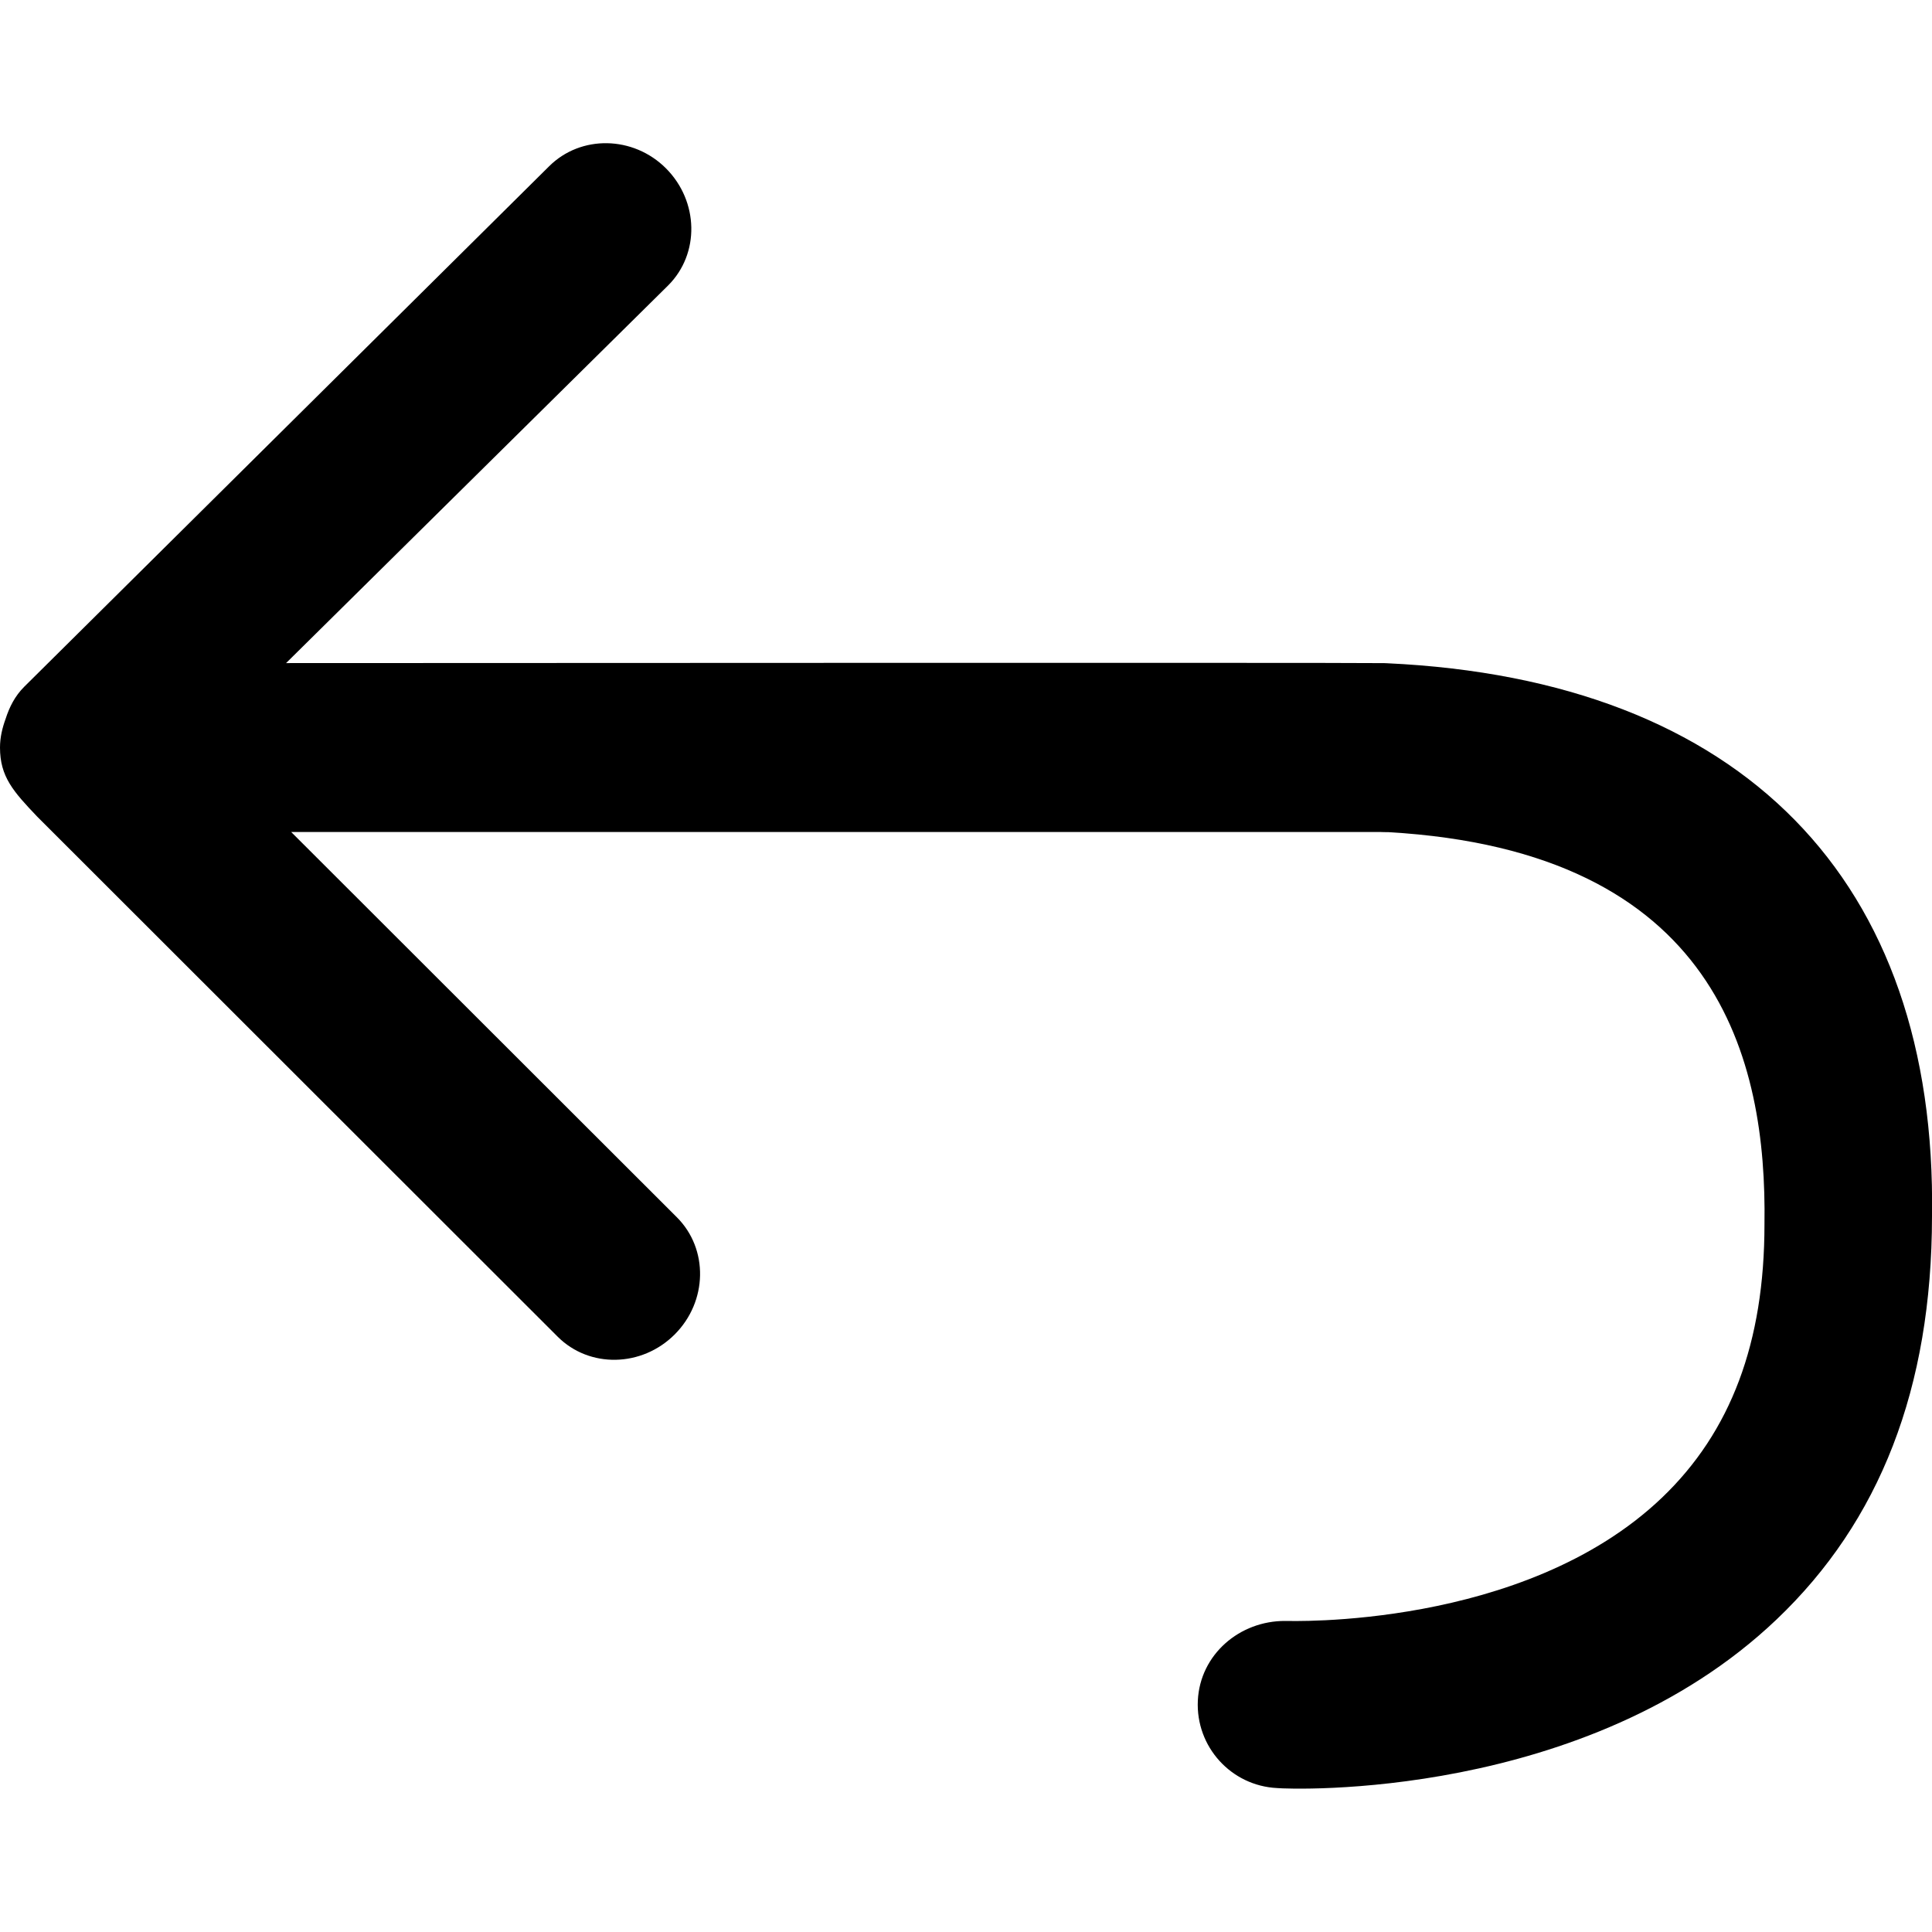
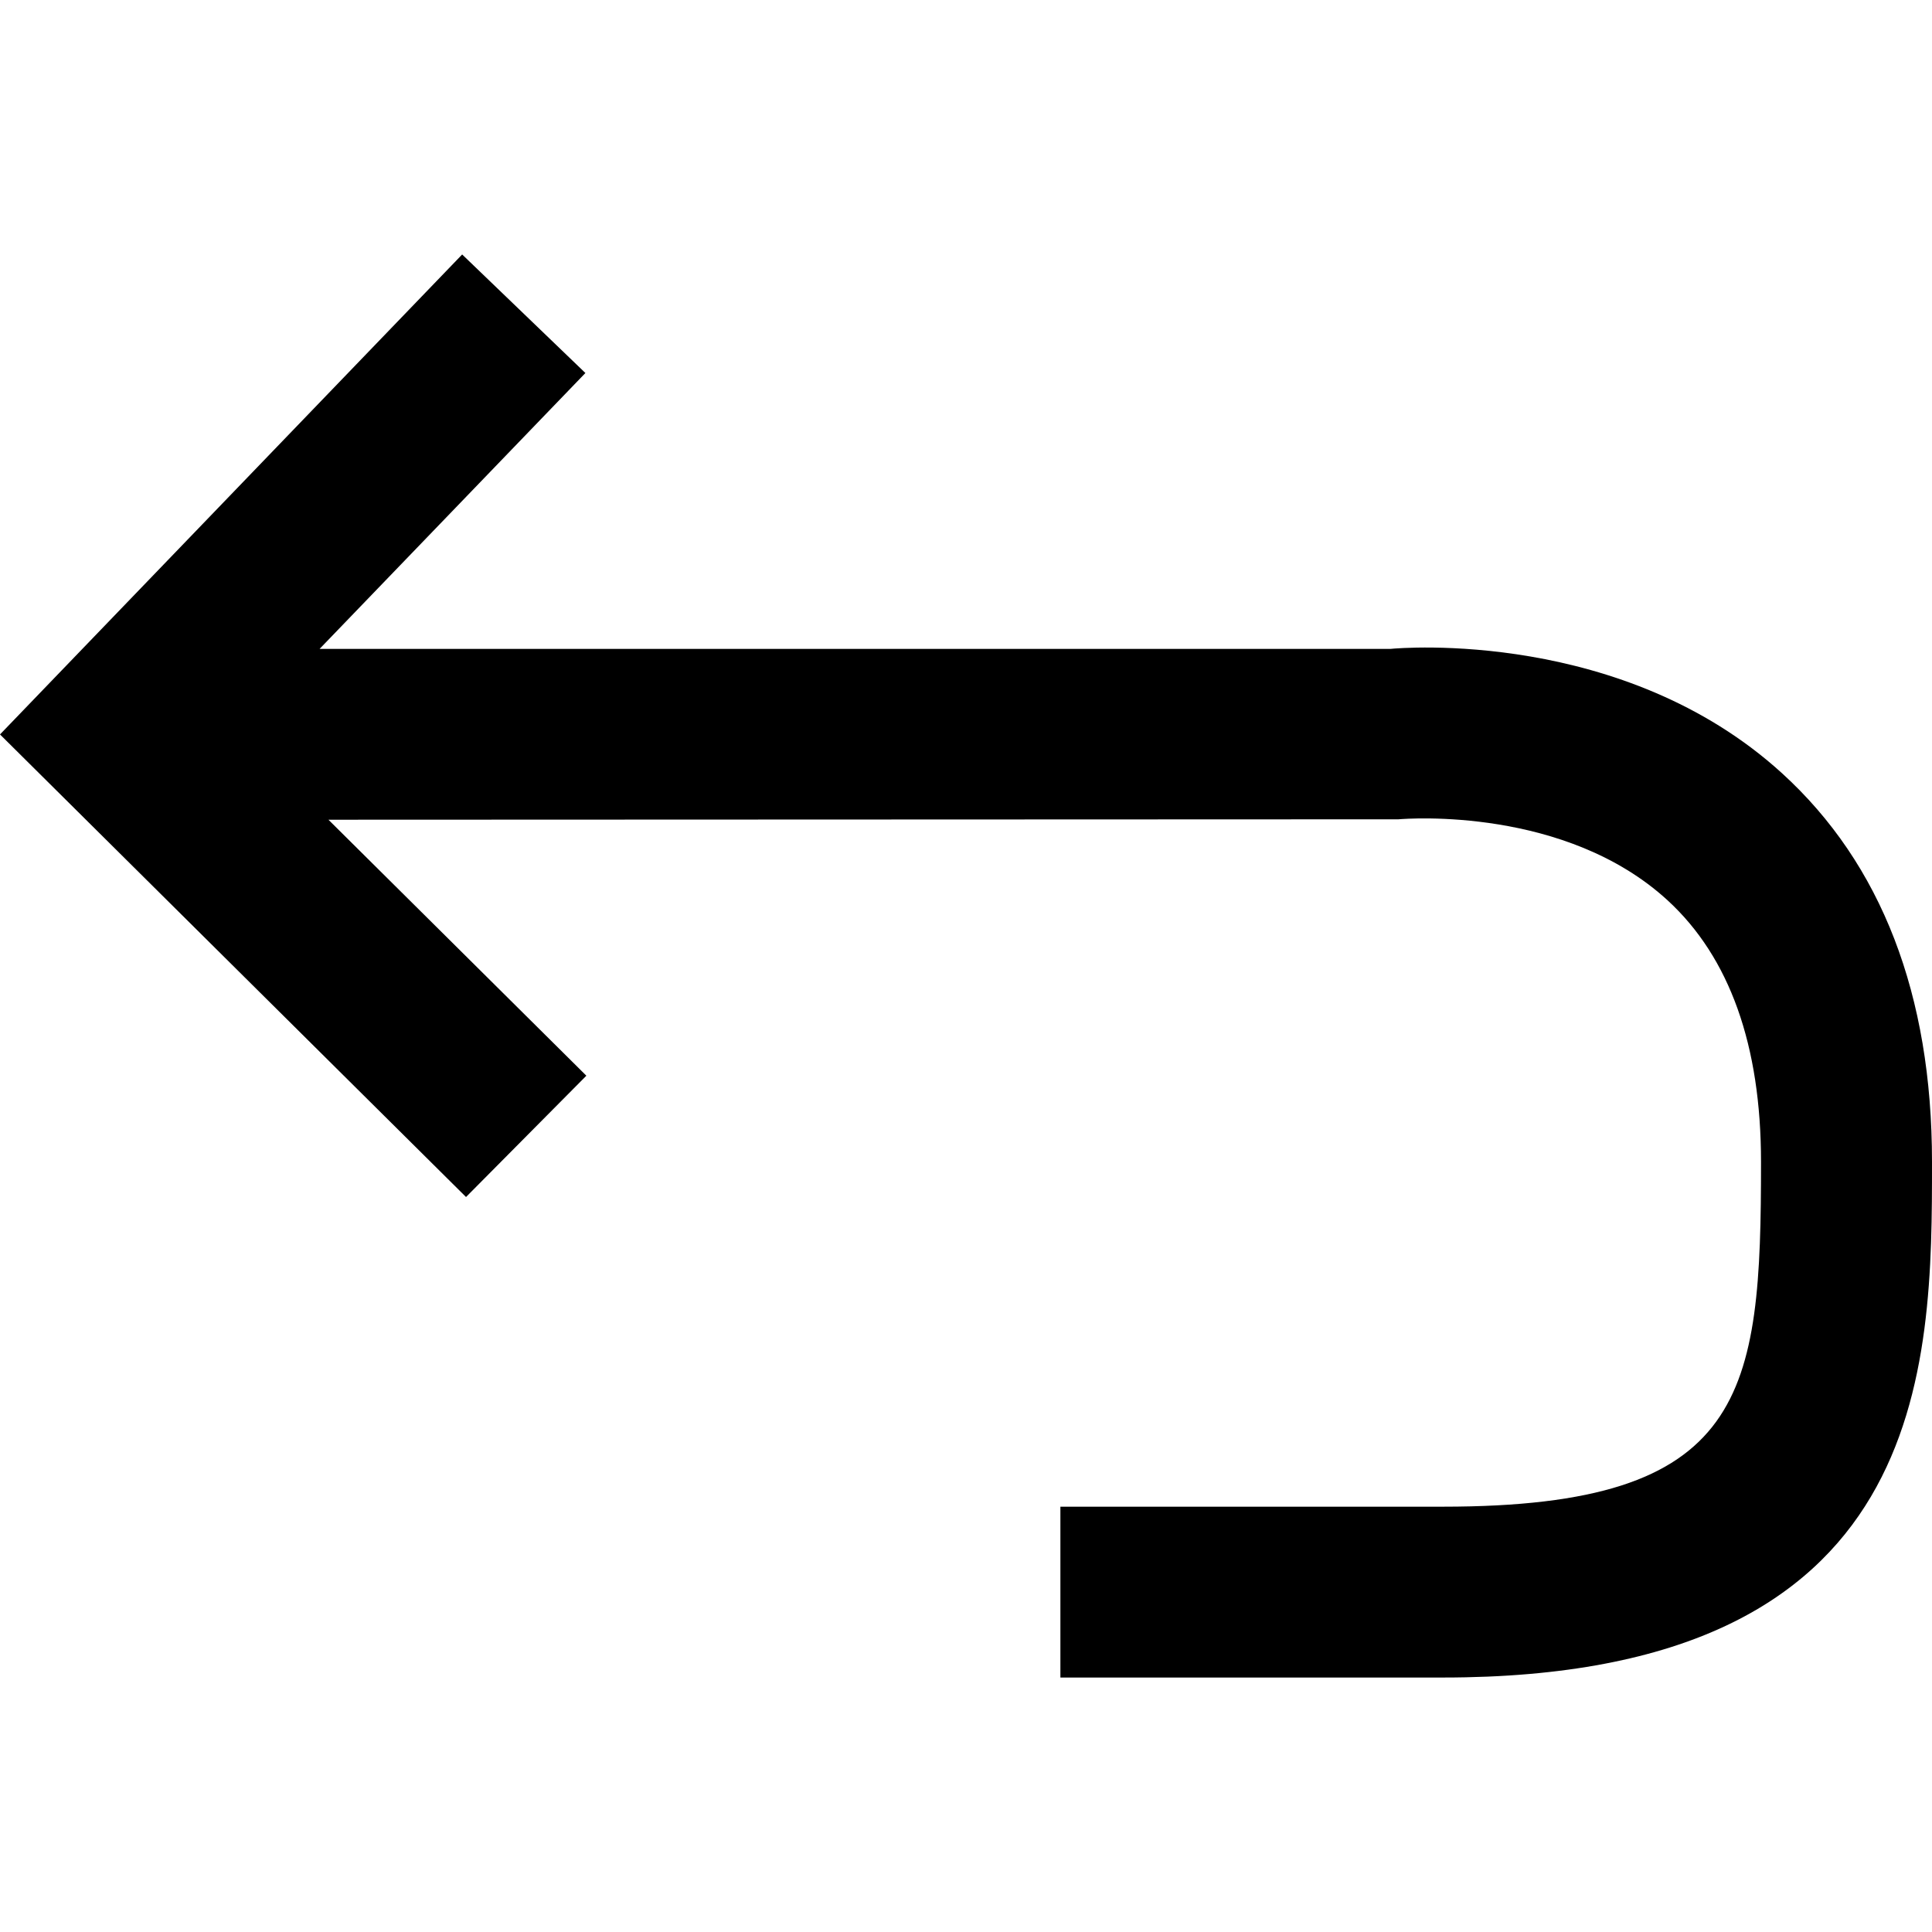
<svg xmlns="http://www.w3.org/2000/svg" version="1.1" id="undo" x="0px" y="0px" viewBox="0 0 14 14" style="enable-background:new 0 0 14 14;" xml:space="preserve">
-   <path d="M0,5.417c0,0.212,0.097,0.319,0.269,0.5l3.772,3.769  c0.23,0.23,0.61,0.222,0.848-0.016c0.239-0.239,0.246-0.619,0.016-0.849  L2.11,6.029h7.893c0.015,0,0.042,0.002,0.056,0.001  c2.392,0.137,2.745,1.651,2.727,2.842c0,0.855-0.243,1.503-0.743,1.981  c-1.003,0.958-2.714,0.892-2.729,0.893c-0.331-0.002-0.618,0.243-0.634,0.577  c-0.016,0.334,0.241,0.618,0.575,0.634c0.091,0.009,2.236,0.095,3.619-1.222  c0.747-0.711,1.125-1.674,1.126-2.921c0.037-2.433-1.371-3.889-3.951-4.008  c-0.014-0.001-0.031-0.001-0.046-0.001H9.947c-0.072-0.004-7.874,0-7.874,0  l2.769-2.737c0.23-0.23,0.222-0.609-0.016-0.848  C4.589,0.983,4.209,0.976,3.979,1.205L0.175,4.977  C0.108,5.044,0.068,5.124,0.041,5.208C0.017,5.274,0,5.343,0,5.417z" />
+   <path d="M3.349,1.844L4.242,2.703l-1.926,1.999h7.761  c0.07-0.007,1.686-0.146,2.836,0.901C13.634,6.26,14,7.208,14,8.42  c0,1.487,0,3.736-3.543,3.736H7.684v-1.238h2.773c2.206,0,2.304-0.811,2.304-2.498  c0-0.845-0.227-1.482-0.676-1.895c-0.739-0.679-1.882-0.594-1.951-0.588  L2.38,5.94l1.869,1.855L3.377,8.674L0,5.322L3.349,1.844z" />
</svg>
